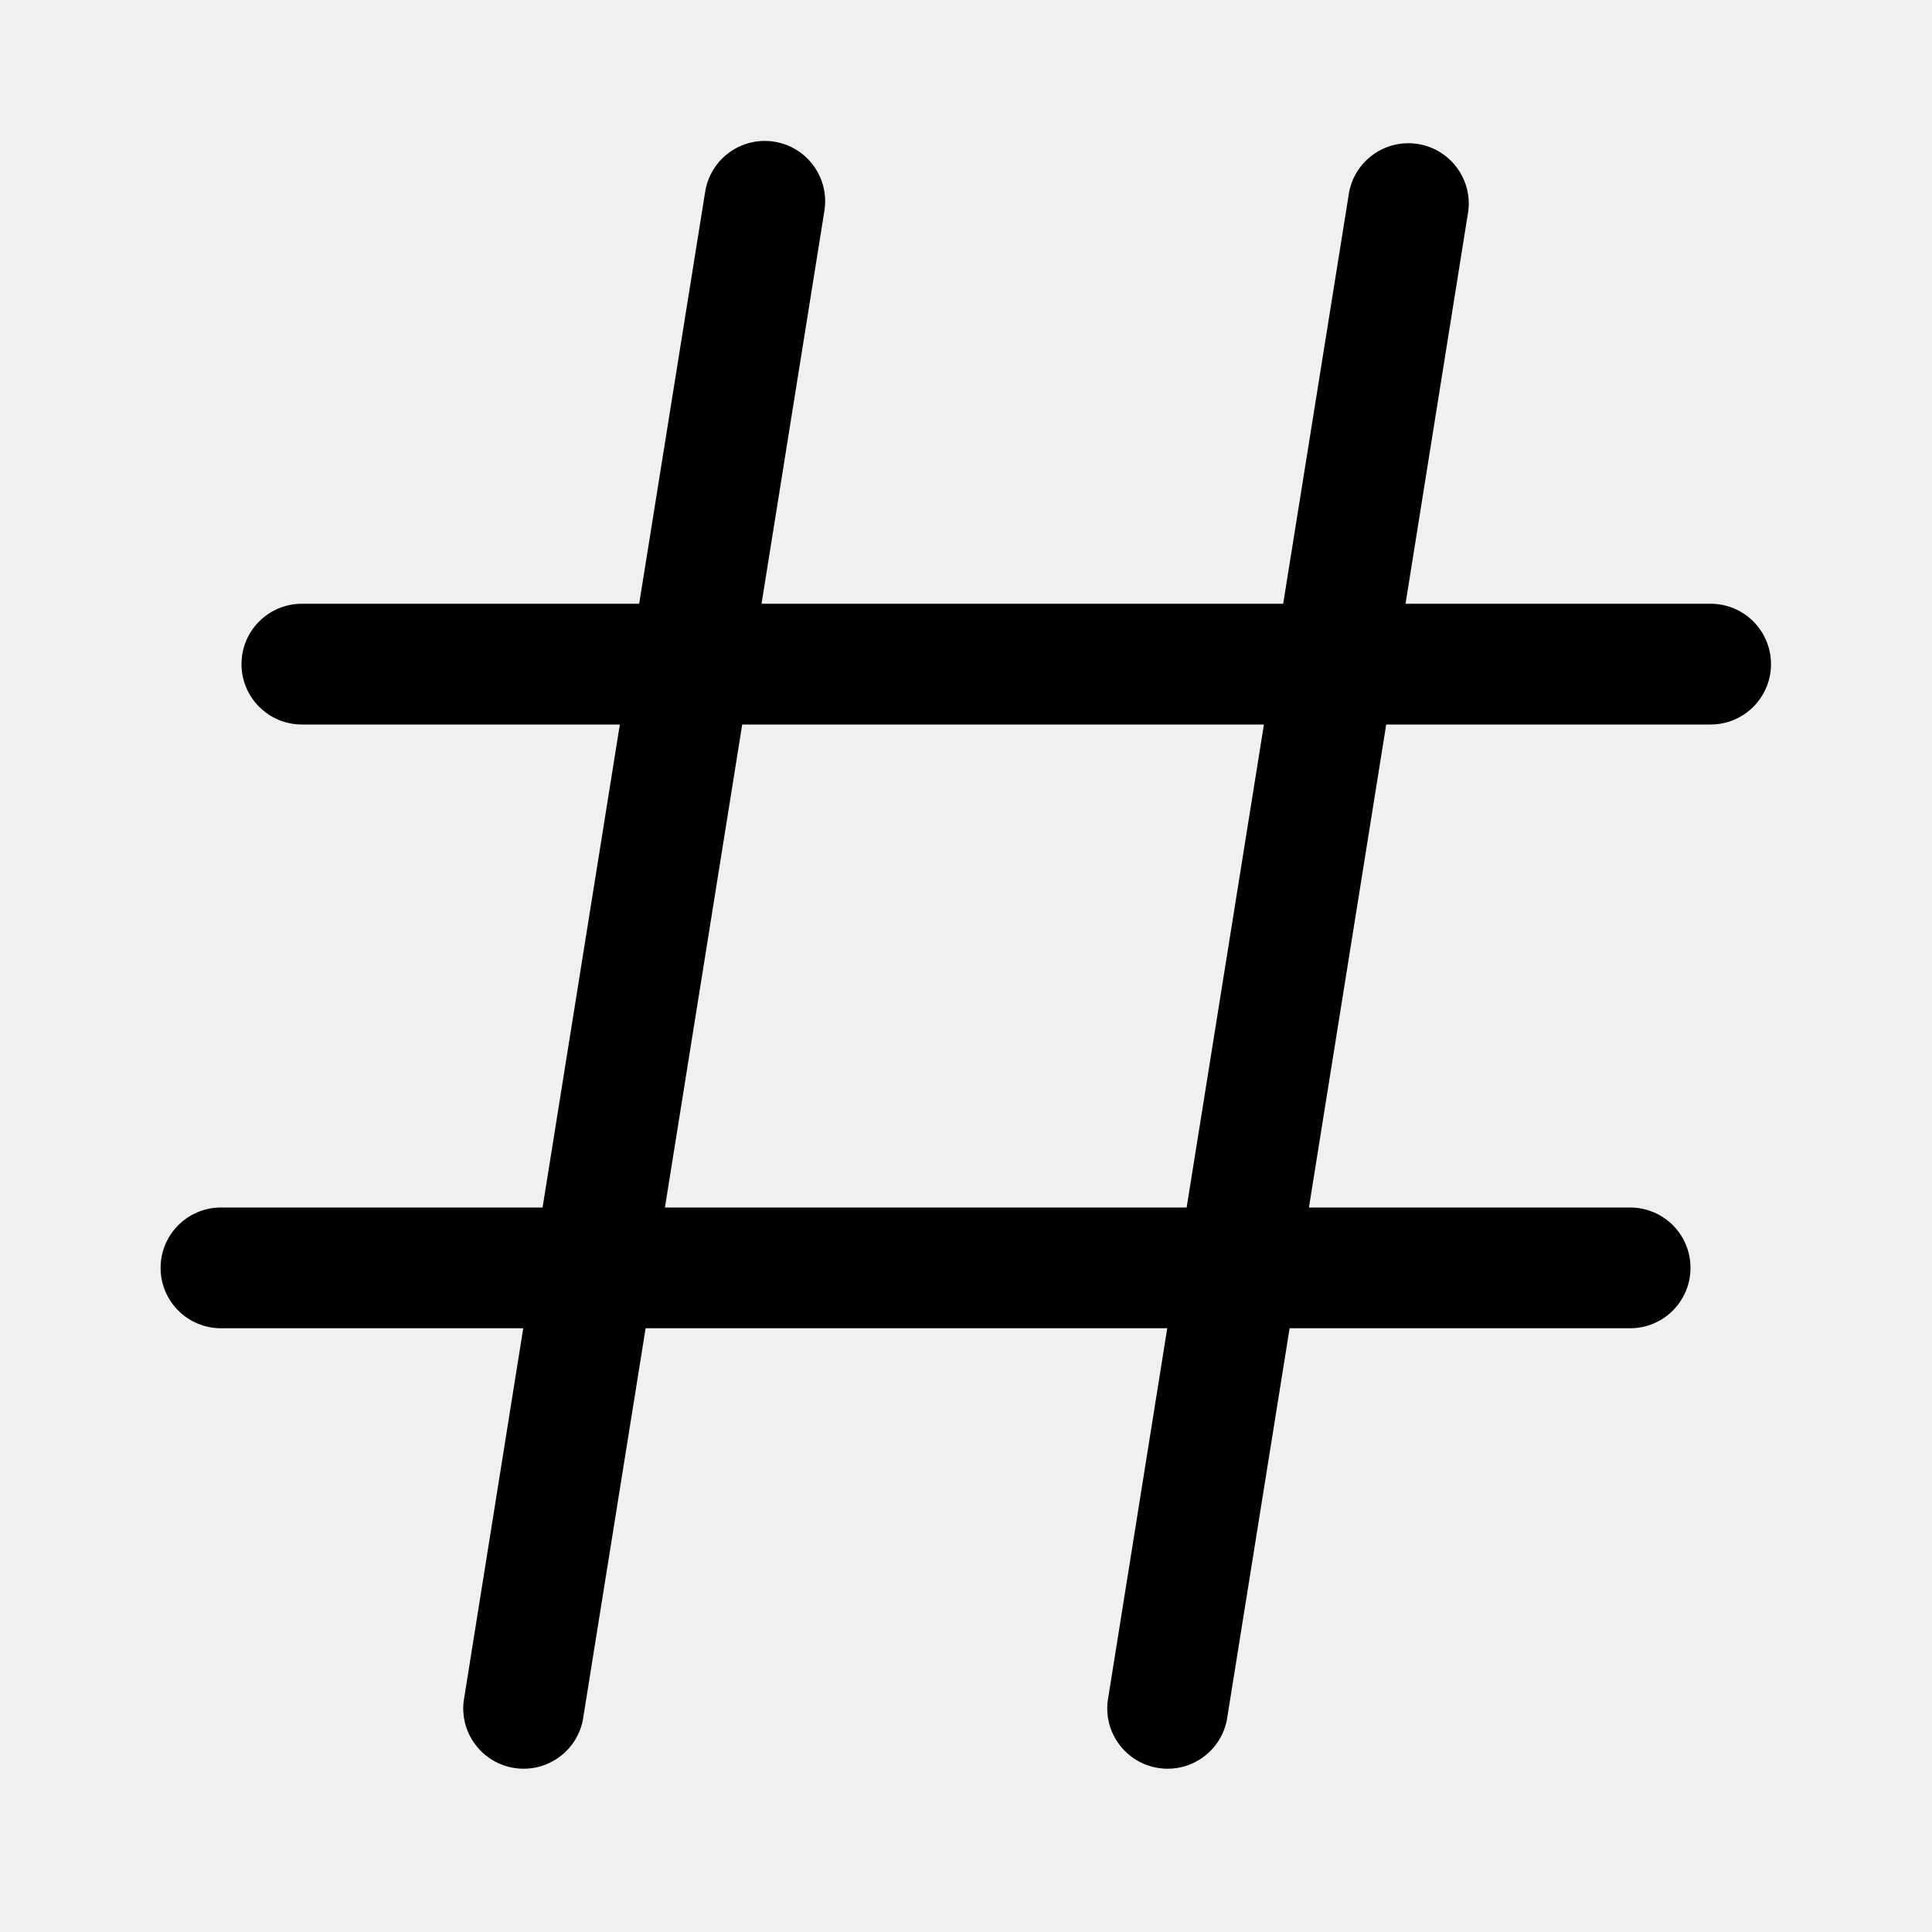
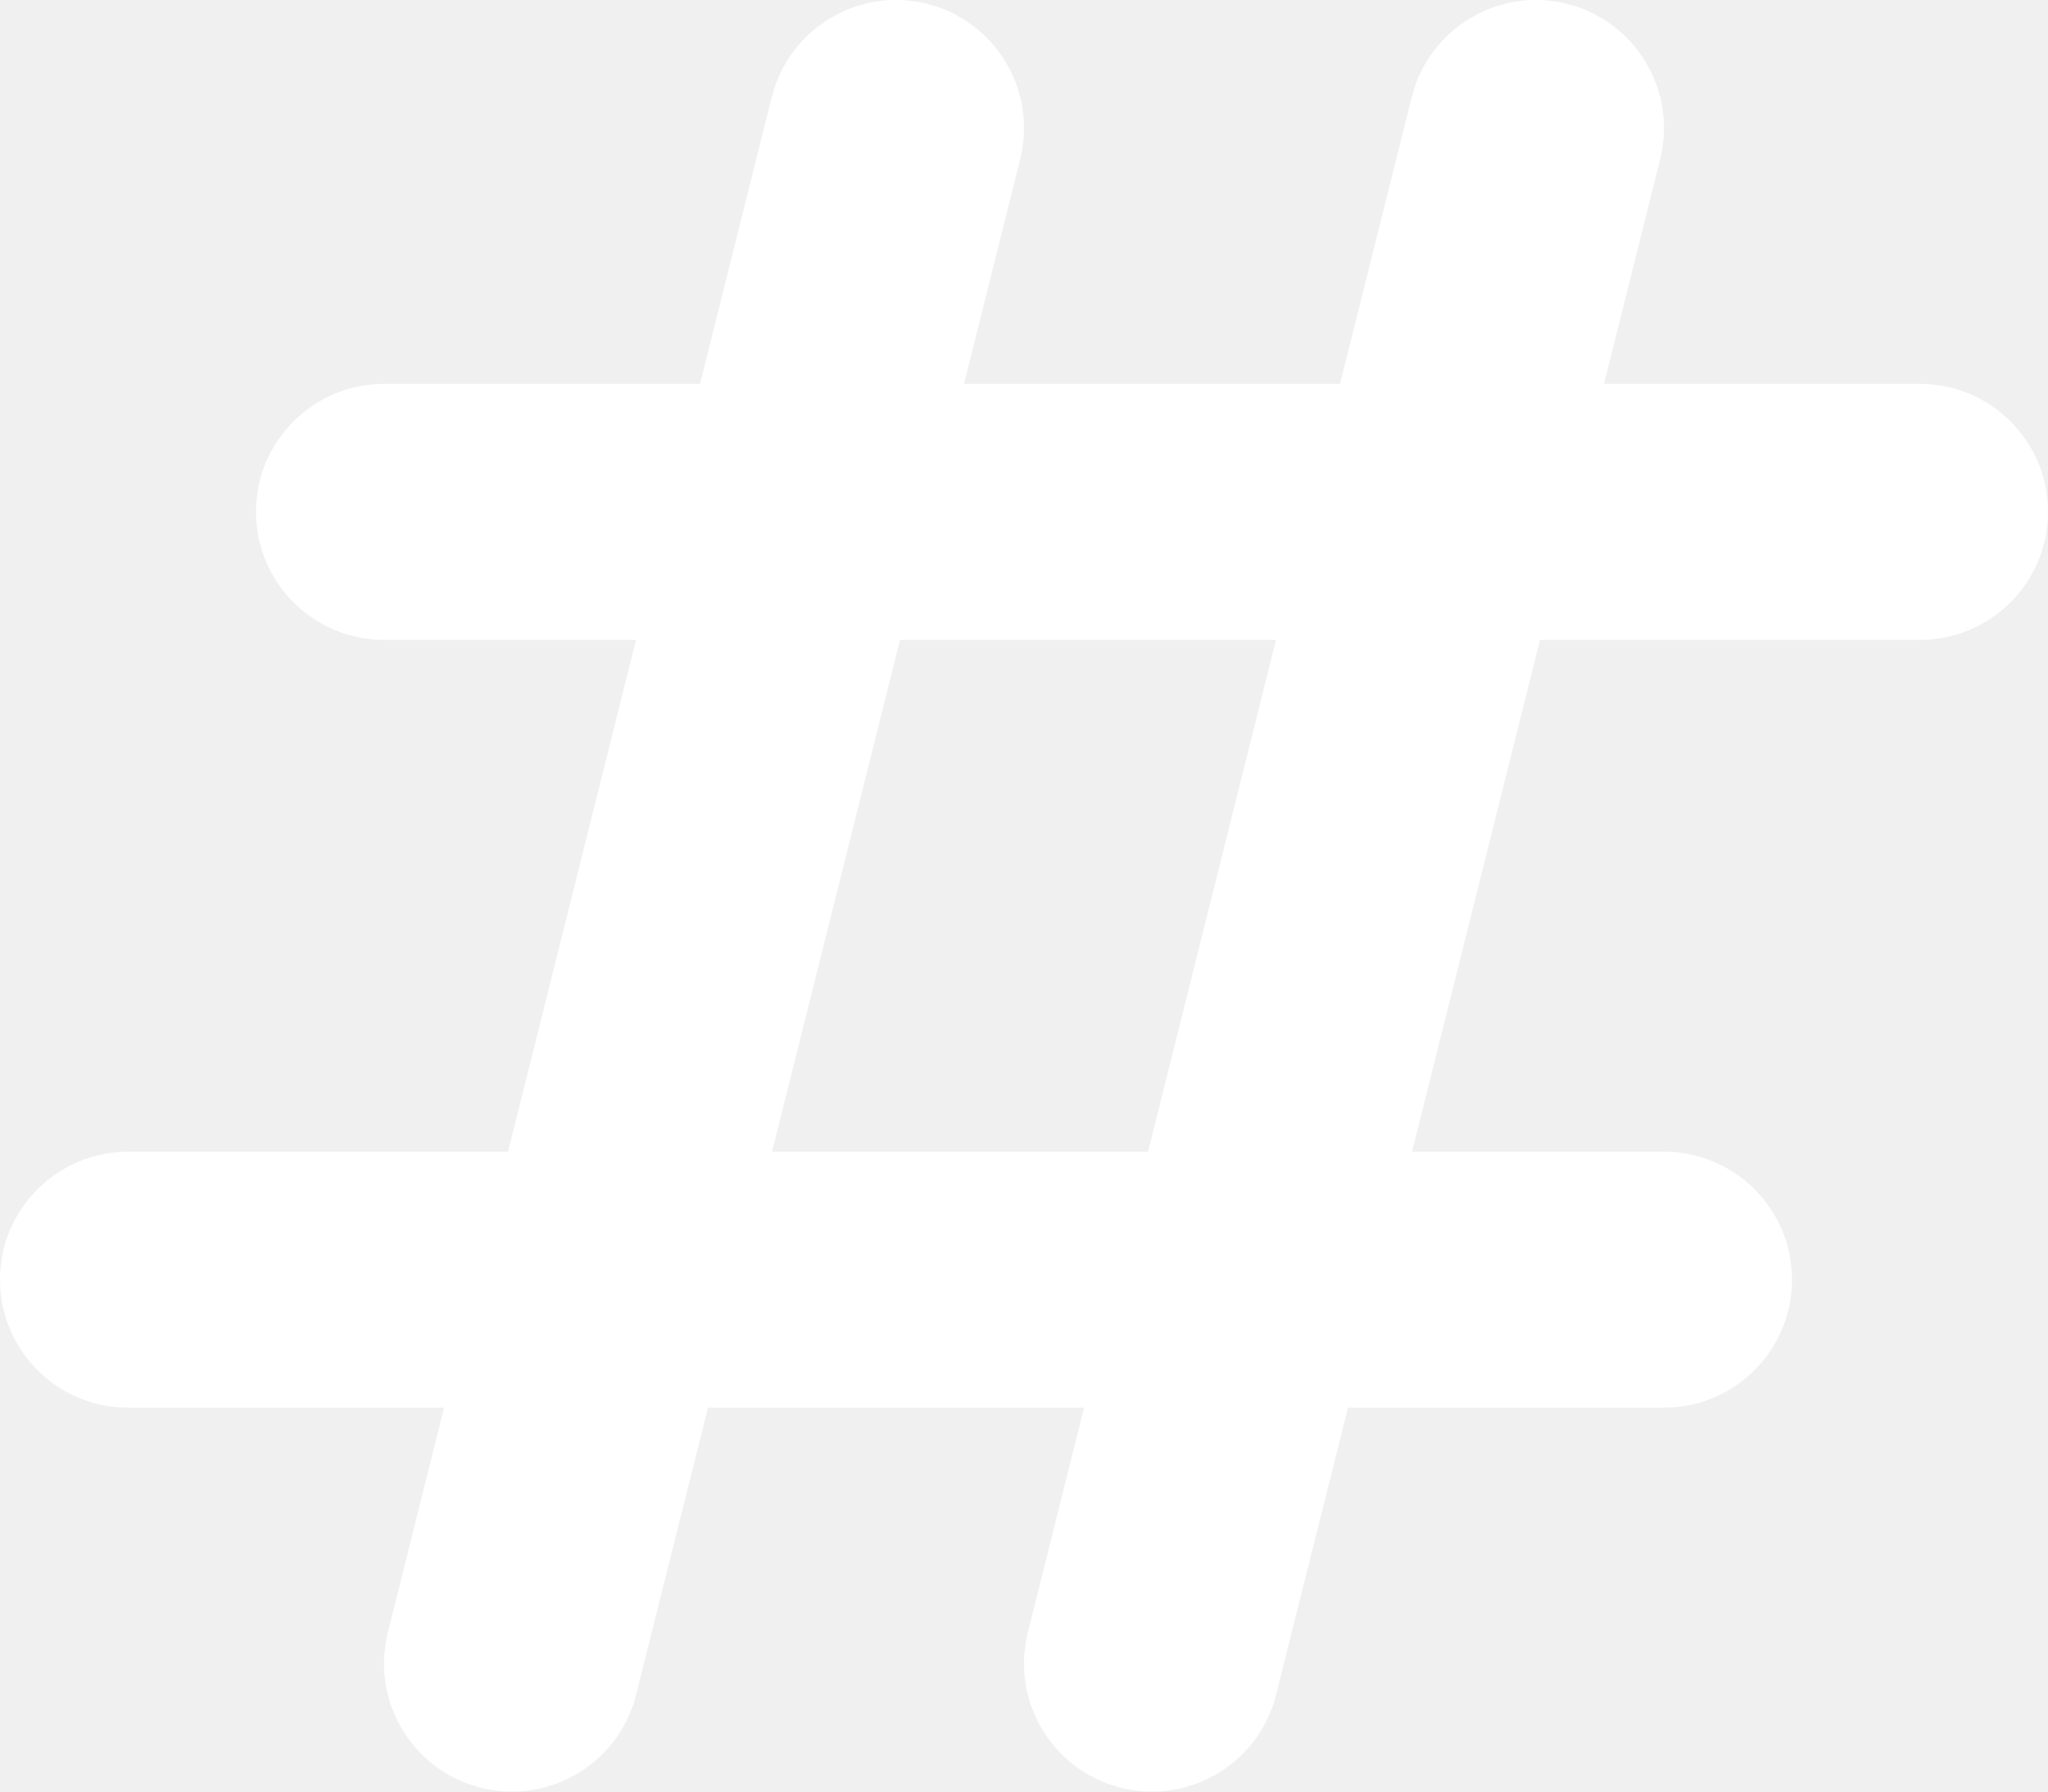
- <svg xmlns="http://www.w3.org/2000/svg" width="24" height="24" viewBox="0 0 24 24">
-   <path fill-rule="evenodd" d="M9.618 1.76a.75.75 0 01.623.859L9.46 7.5h6.48l.82-5.118a.75.75 0 011.48.237L17.46 7.5h3.79a.75.75 0 010 1.5h-4.03l-.96 6h3.99a.75.75 0 110 1.5h-4.23l-.78 4.869a.75.75 0 01-1.48-.237l.74-4.632H8.02l-.78 4.869a.75.75 0 01-1.48-.237L6.5 16.5H2.745a.75.75 0 010-1.5H6.74l.96-6H3.75a.75.75 0 010-1.5h4.19l.82-5.118a.75.75 0 01.858-.622zM14.741 15l.96-6H9.22l-.96 6h6.48z" />
+ <svg xmlns="http://www.w3.org/2000/svg" width="16" height="14" viewBox="0 0 16 14" fill="none">
+   <path fill-rule="evenodd" clip-rule="evenodd" d="M7.243 0.03C7.778 0.164 8.104 0.707 7.97 1.243L7.531 3H10.469L11.03 0.757C11.164 0.222 11.707 -0.104 12.242 0.03C12.778 0.164 13.104 0.707 12.97 1.243L12.531 3H15C15.552 3 16 3.448 16 4C16 4.552 15.552 5 15 5H12.031L11.031 9H13C13.552 9 14 9.448 14 10C14 10.552 13.552 11 13 11H10.531L9.97 13.242C9.836 13.778 9.293 14.104 8.757 13.97C8.222 13.836 7.896 13.293 8.03 12.758L8.469 11H5.531L4.97 13.242C4.836 13.778 4.293 14.104 3.757 13.97C3.222 13.836 2.896 13.293 3.03 12.758L3.469 11H1C0.448 11 0 10.552 0 10C0 9.448 0.448 9 1 9H3.969L4.969 5H3C2.448 5 2 4.552 2 4C2 3.448 2.448 3 3 3H5.469L6.03 0.757C6.164 0.222 6.707 -0.104 7.243 0.03ZM7.031 5L6.031 9H8.969L9.969 5H7.031Z" fill="white" />
</svg>
